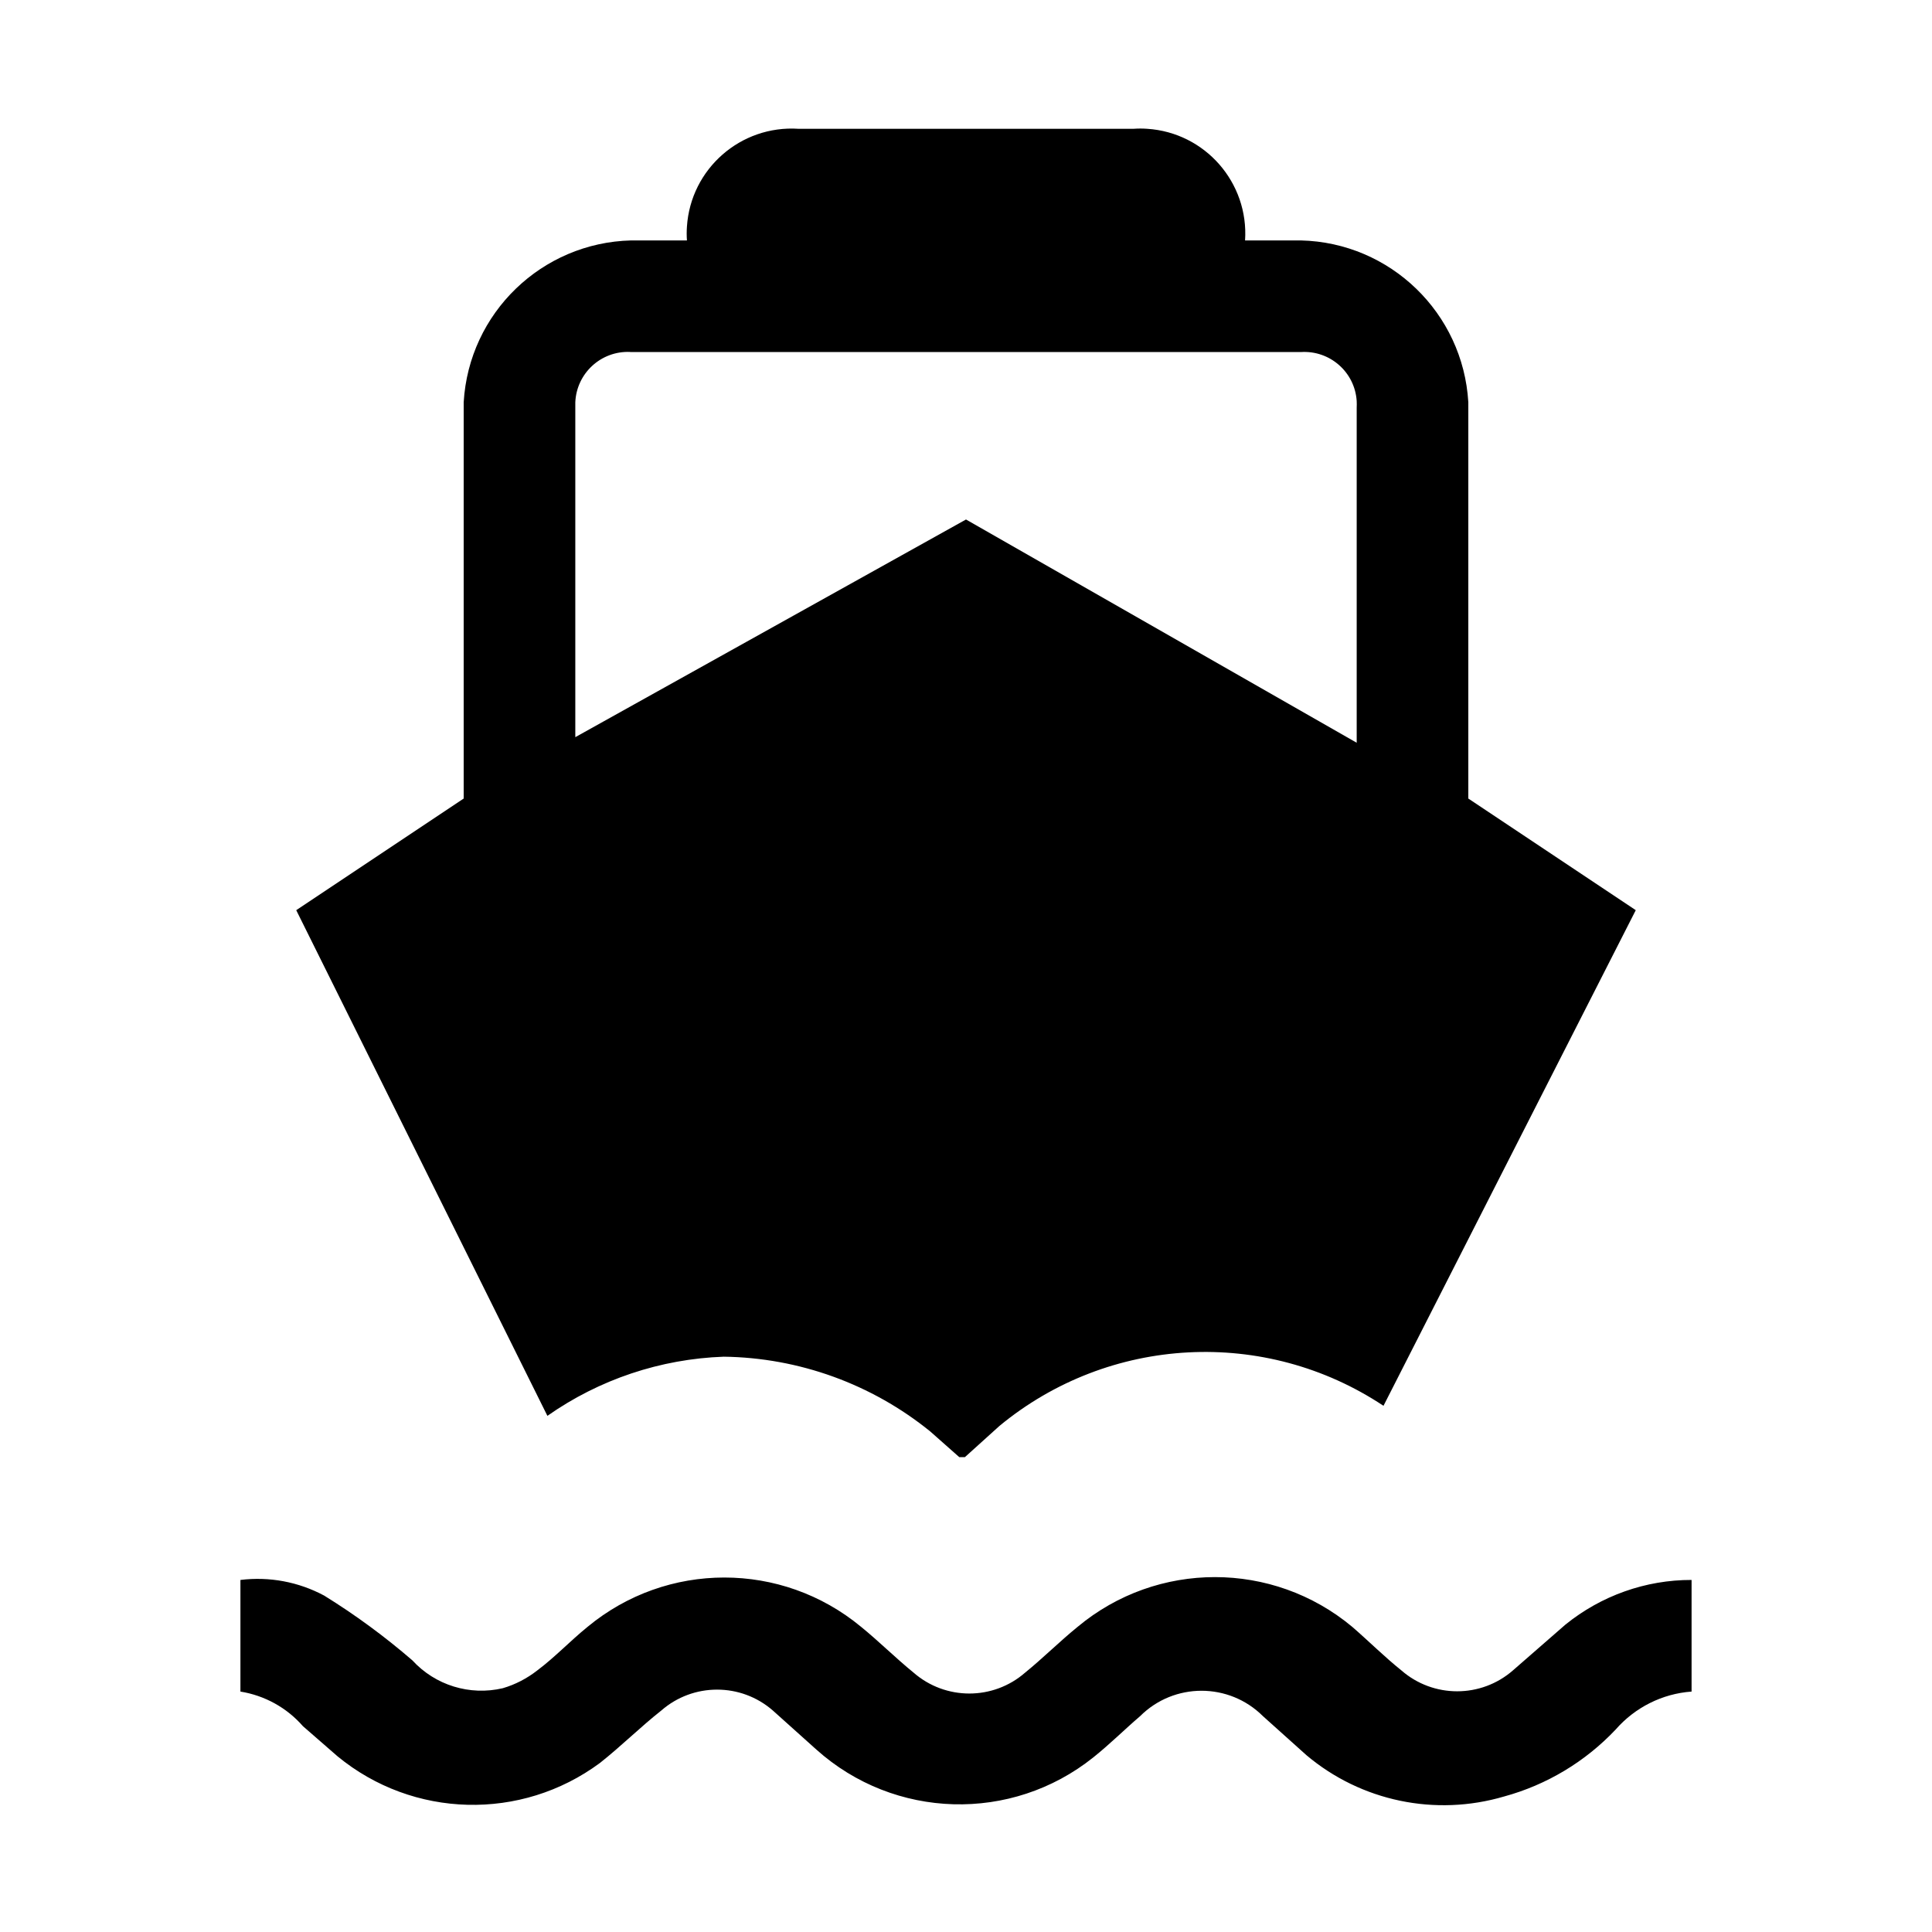
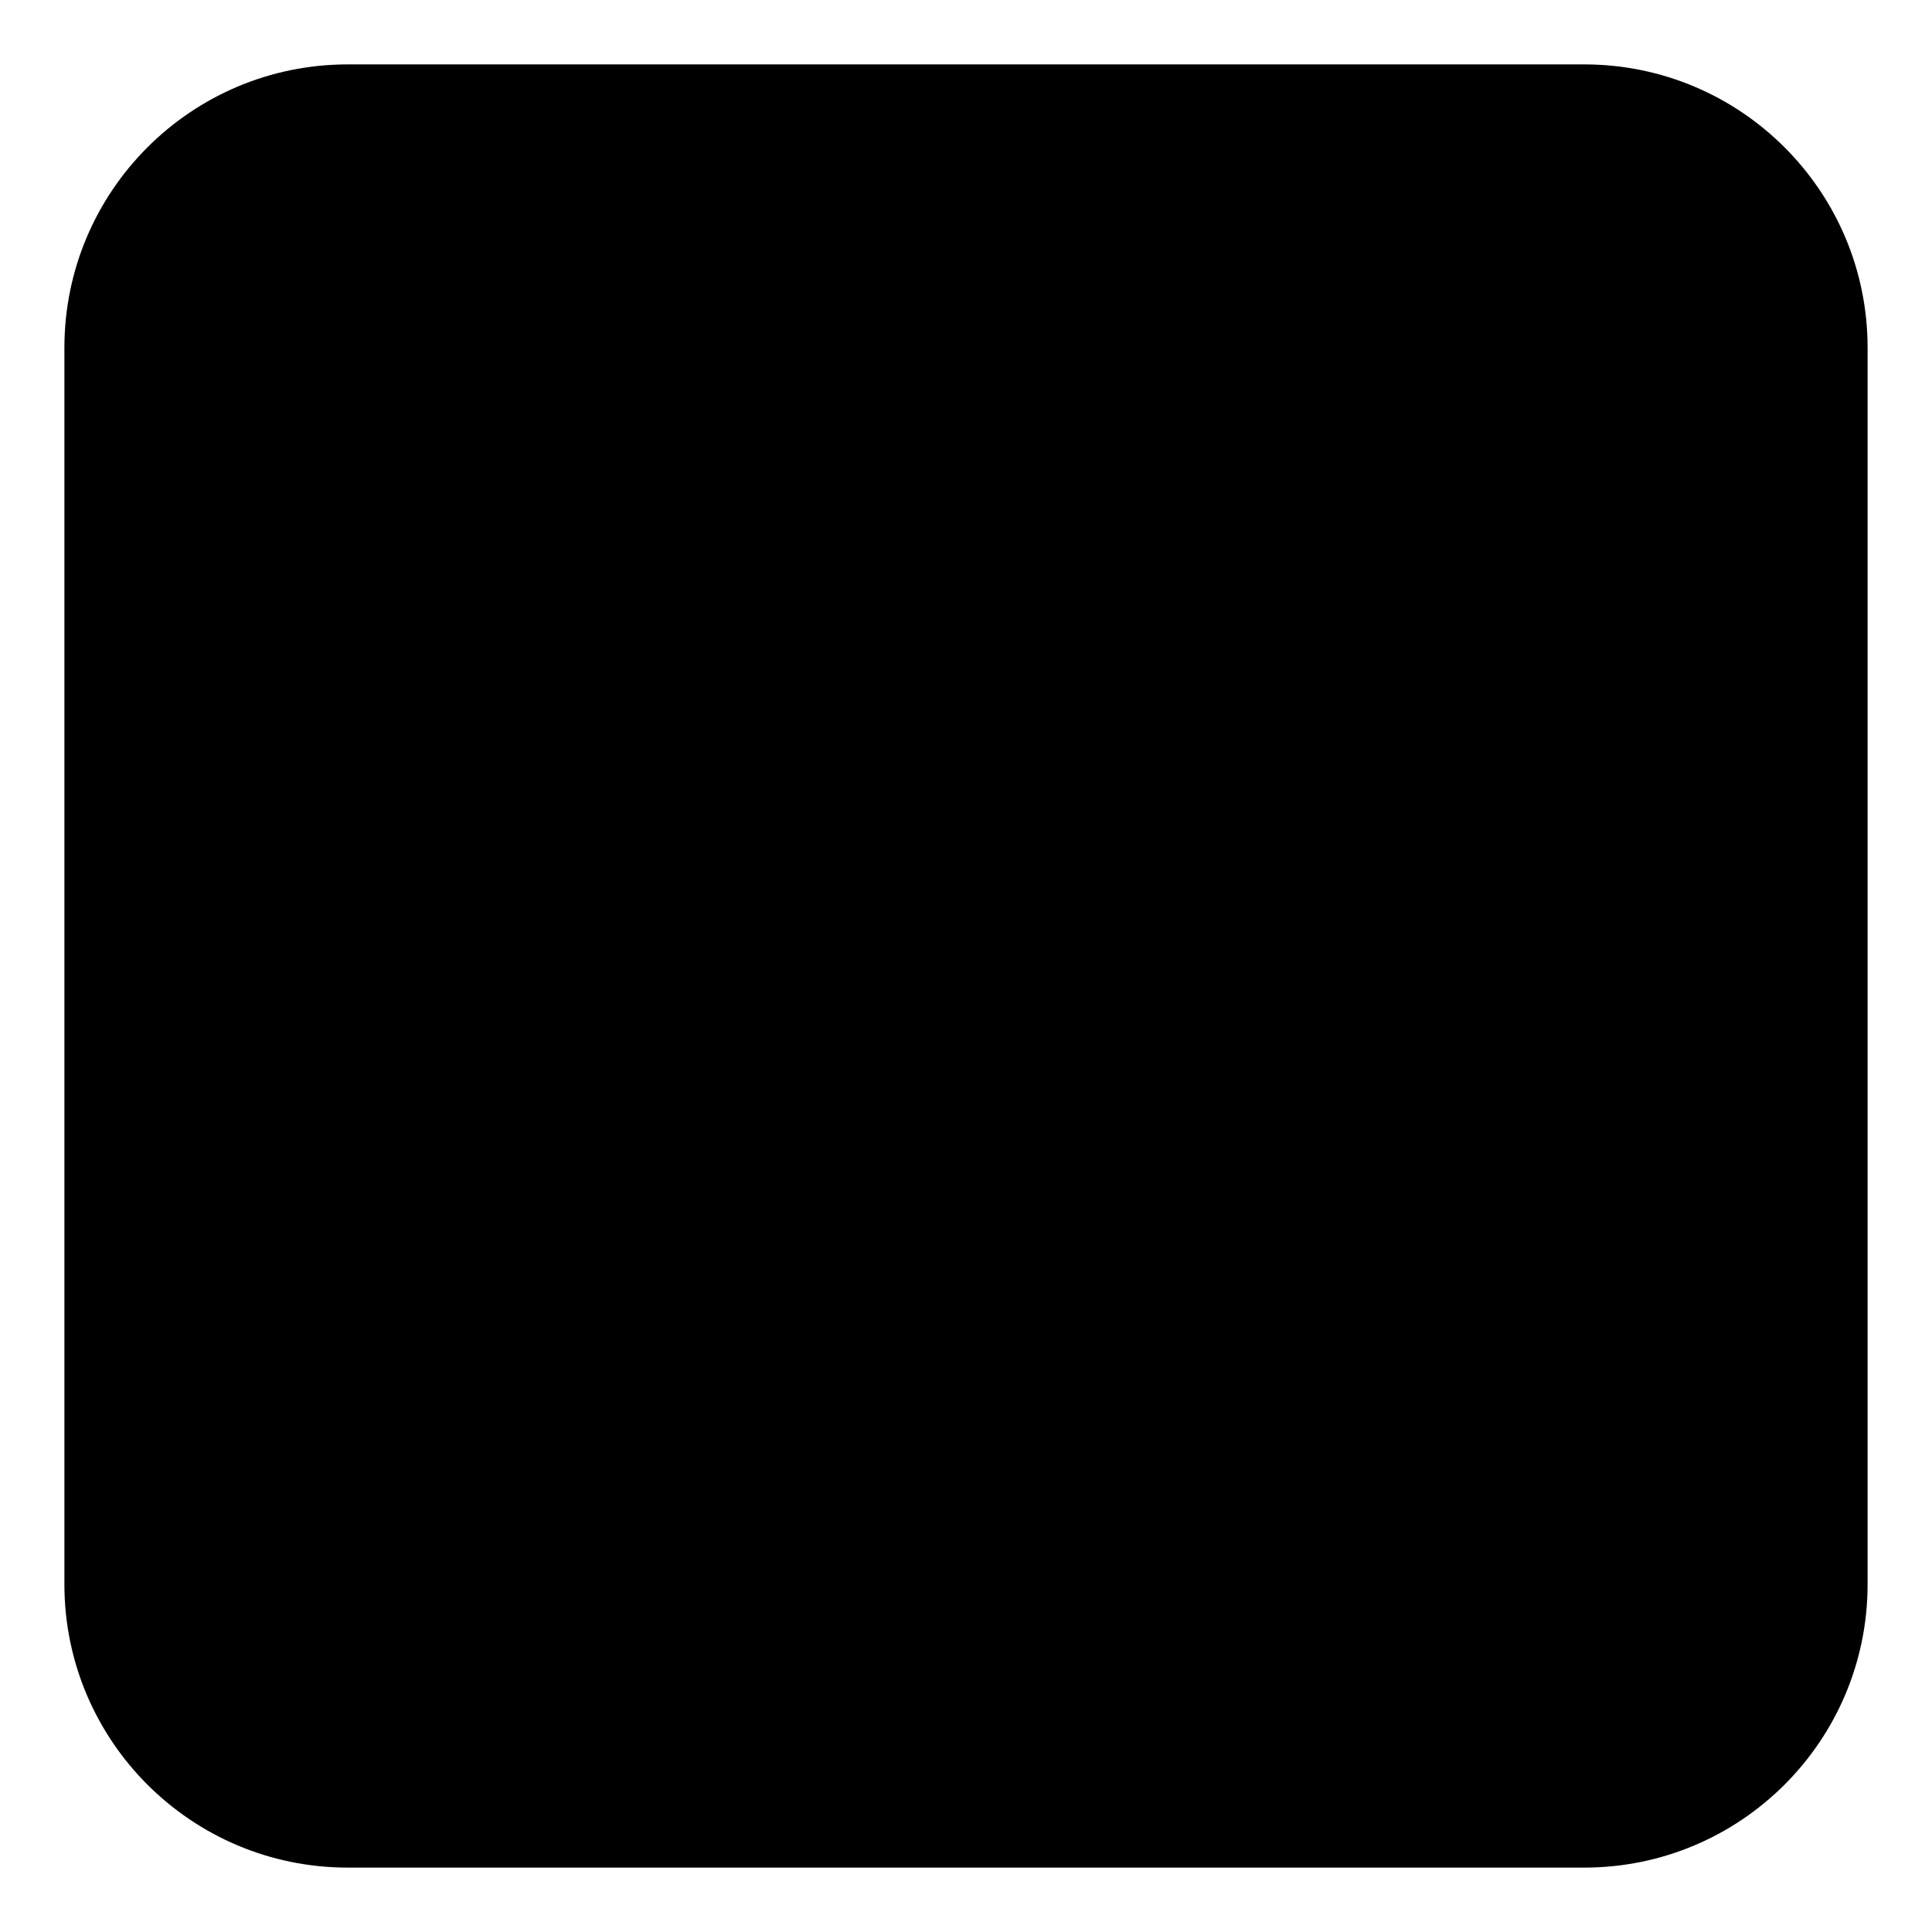
- <svg xmlns="http://www.w3.org/2000/svg" version="1.1" id="ferry-transparent" width="18" height="18" viewBox="0 0 15 15">
+ <svg xmlns="http://www.w3.org/2000/svg" version="1.1" id="ferry" width="18" height="18" viewBox="0 0 15 15">
+   <rect x="0.5" y="0.5" width="14" height="14" rx="2.2" ry="2.2" fill="#000000" />
+   <rect x="2" y="2" width="11" height="11" rx="1.6" ry="1.6" fill="#000000" />
  <g transform="translate(7.5 7.5) scale(0.866667) translate(-7.5 -7.5)">
-     <path fill="#000000" d="M5.33,11c0.674,0.009,1.326,0.245,1.85,0.67l0.26,0.23h0.05l0.31-0.28c0.982-0.811,2.379-0.885,3.44-0.18L13.5,7L12,6V2.45c-0.047-0.8-0.699-1.431-1.5-1.45H10c0.034-0.518-0.358-0.966-0.876-1C9.083-0.003,9.041-0.003,9,0H6C5.482-0.034,5.034,0.358,5,0.876C4.997,0.917,4.997,0.959,5,1H4.5C3.699,1.02,3.047,1.65,3,2.45V6L1.5,7l2.25,4.53C4.214,11.204,4.763,11.02,5.33,11z M4,2.45c0.011-0.259,0.229-0.461,0.489-0.451C4.492,2,4.496,2,4.5,2h6c0.259-0.017,0.483,0.179,0.5,0.438c0.001,0.021,0.001,0.041,0,0.062v3l-3.5-2L4,5.45C4,5.45,4,2.45,4,2.45z M14,13v1c-0.263,0.019-0.507,0.142-0.68,0.34c-0.272,0.288-0.618,0.496-1,0.6c-0.615,0.181-1.28,0.043-1.77-0.37l-0.39-0.35c-0.304-0.303-0.796-0.303-1.1,0c-0.14,0.12-0.27,0.25-0.42,0.37c-0.733,0.586-1.781,0.556-2.48-0.07l-0.39-0.35c-0.286-0.25-0.714-0.25-1,0c-0.19,0.15-0.36,0.32-0.55,0.47c-0.704,0.521-1.673,0.497-2.35-0.06l-0.31-0.27C1.415,14.144,1.217,14.035,1,14v-1c0.259-0.032,0.52,0.017,0.75,0.14c0.278,0.172,0.542,0.366,0.79,0.58c0.205,0.224,0.515,0.319,0.81,0.25c0.113-0.033,0.218-0.088,0.31-0.16c0.16-0.12,0.29-0.26,0.45-0.39c0.711-0.589,1.739-0.589,2.45,0c0.16,0.13,0.31,0.28,0.47,0.41c0.286,0.25,0.714,0.25,1,0c0.16-0.13,0.31-0.28,0.47-0.41c0.712-0.594,1.748-0.594,2.46,0c0.15,0.13,0.29,0.27,0.44,0.39c0.286,0.25,0.714,0.25,1,0l0.47-0.41C13.19,13.141,13.589,12.999,14,13z" />
+     <path fill="transparent" d="M5.33,11c0.674,0.009,1.326,0.245,1.85,0.67l0.26,0.23h0.05l0.31-0.28c0.982-0.811,2.379-0.885,3.44-0.18L13.5,7L12,6V2.45c-0.047-0.8-0.699-1.431-1.5-1.45H10c0.034-0.518-0.358-0.966-0.876-1C9.083-0.003,9.041-0.003,9,0H6C5.482-0.034,5.034,0.358,5,0.876C4.997,0.917,4.997,0.959,5,1H4.5C3.699,1.02,3.047,1.65,3,2.45V6L1.5,7l2.25,4.53C4.214,11.204,4.763,11.02,5.33,11z M4,2.45c0.011-0.259,0.229-0.461,0.489-0.451C4.492,2,4.496,2,4.5,2h6c0.259-0.017,0.483,0.179,0.5,0.438c0.001,0.021,0.001,0.041,0,0.062v3l-3.5-2L4,5.45C4,5.45,4,2.45,4,2.45z M14,13v1c-0.263,0.019-0.507,0.142-0.68,0.34c-0.272,0.288-0.618,0.496-1,0.6c-0.615,0.181-1.28,0.043-1.77-0.37l-0.39-0.35c-0.304-0.303-0.796-0.303-1.1,0c-0.14,0.12-0.27,0.25-0.42,0.37c-0.733,0.586-1.781,0.556-2.48-0.07l-0.39-0.35c-0.286-0.25-0.714-0.25-1,0c-0.19,0.15-0.36,0.32-0.55,0.47c-0.704,0.521-1.673,0.497-2.35-0.06l-0.31-0.27C1.415,14.144,1.217,14.035,1,14v-1c0.259-0.032,0.52,0.017,0.75,0.14c0.278,0.172,0.542,0.366,0.79,0.58c0.205,0.224,0.515,0.319,0.81,0.25c0.113-0.033,0.218-0.088,0.31-0.16c0.16-0.12,0.29-0.26,0.45-0.39c0.711-0.589,1.739-0.589,2.45,0c0.16,0.13,0.31,0.28,0.47,0.41c0.286,0.25,0.714,0.25,1,0c0.16-0.13,0.31-0.28,0.47-0.41c0.712-0.594,1.748-0.594,2.46,0c0.15,0.13,0.29,0.27,0.44,0.39c0.286,0.25,0.714,0.25,1,0l0.47-0.41C13.19,13.141,13.589,12.999,14,13z" />
  </g>
</svg>
